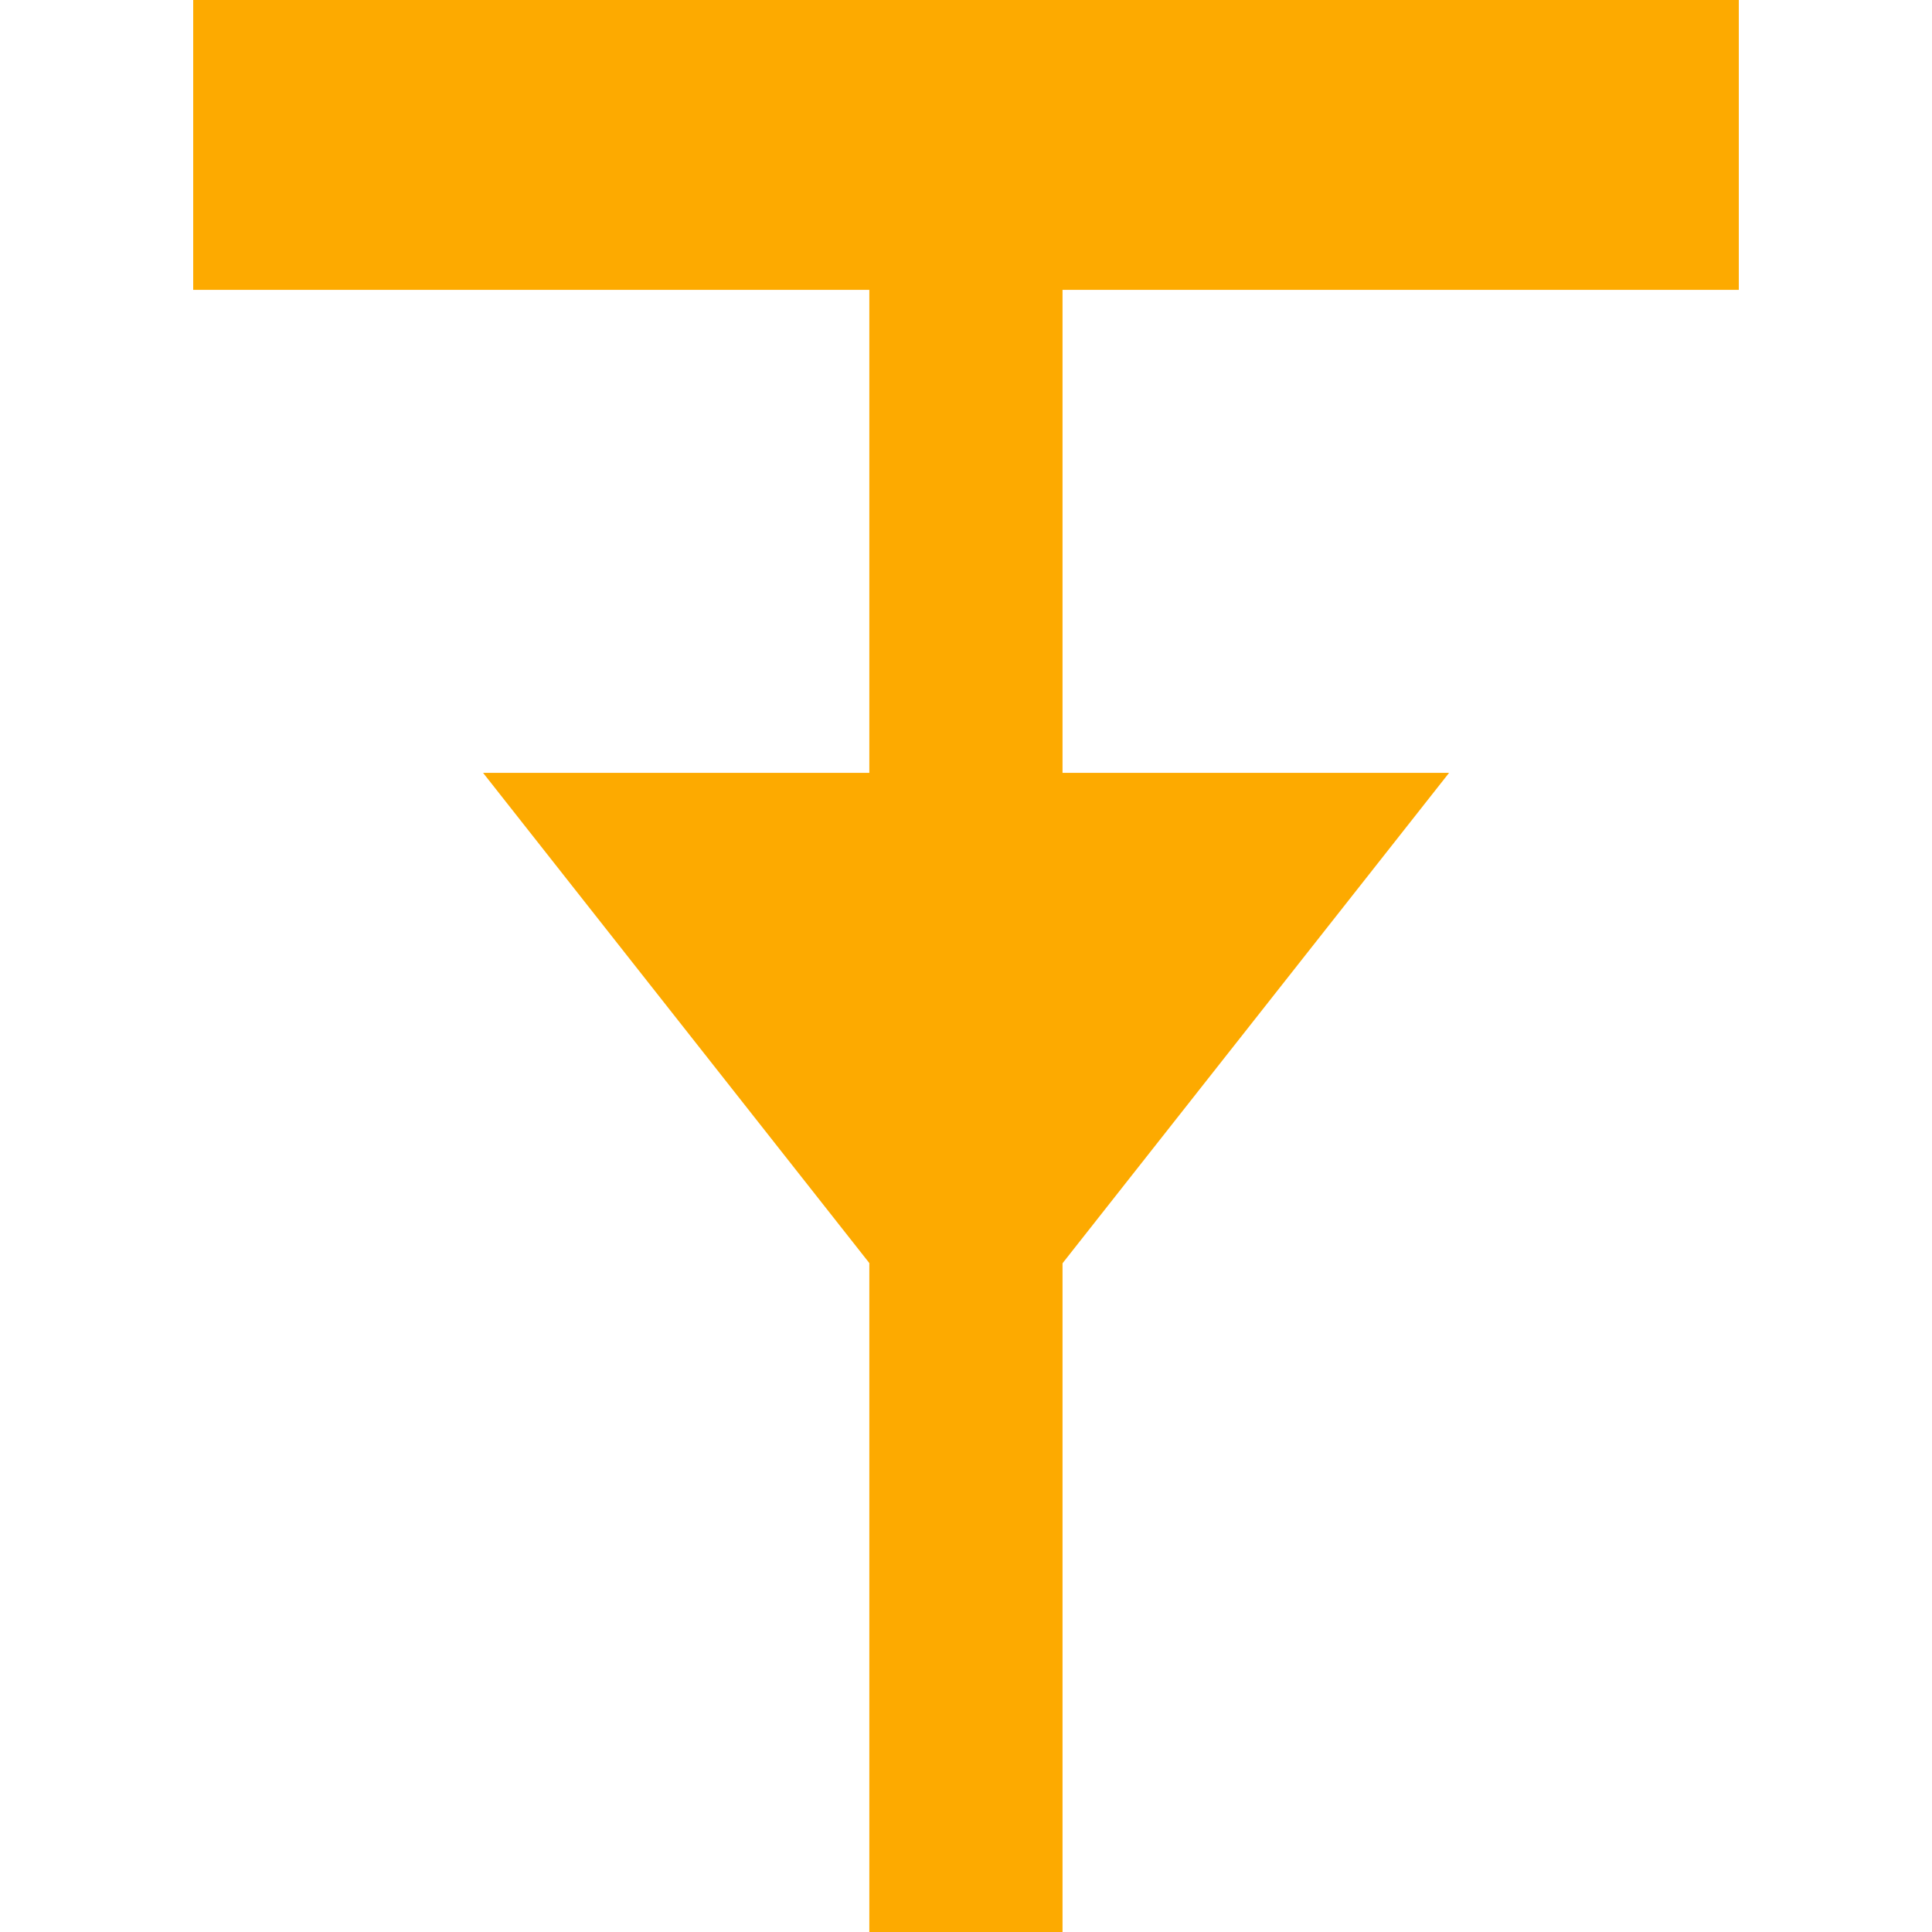
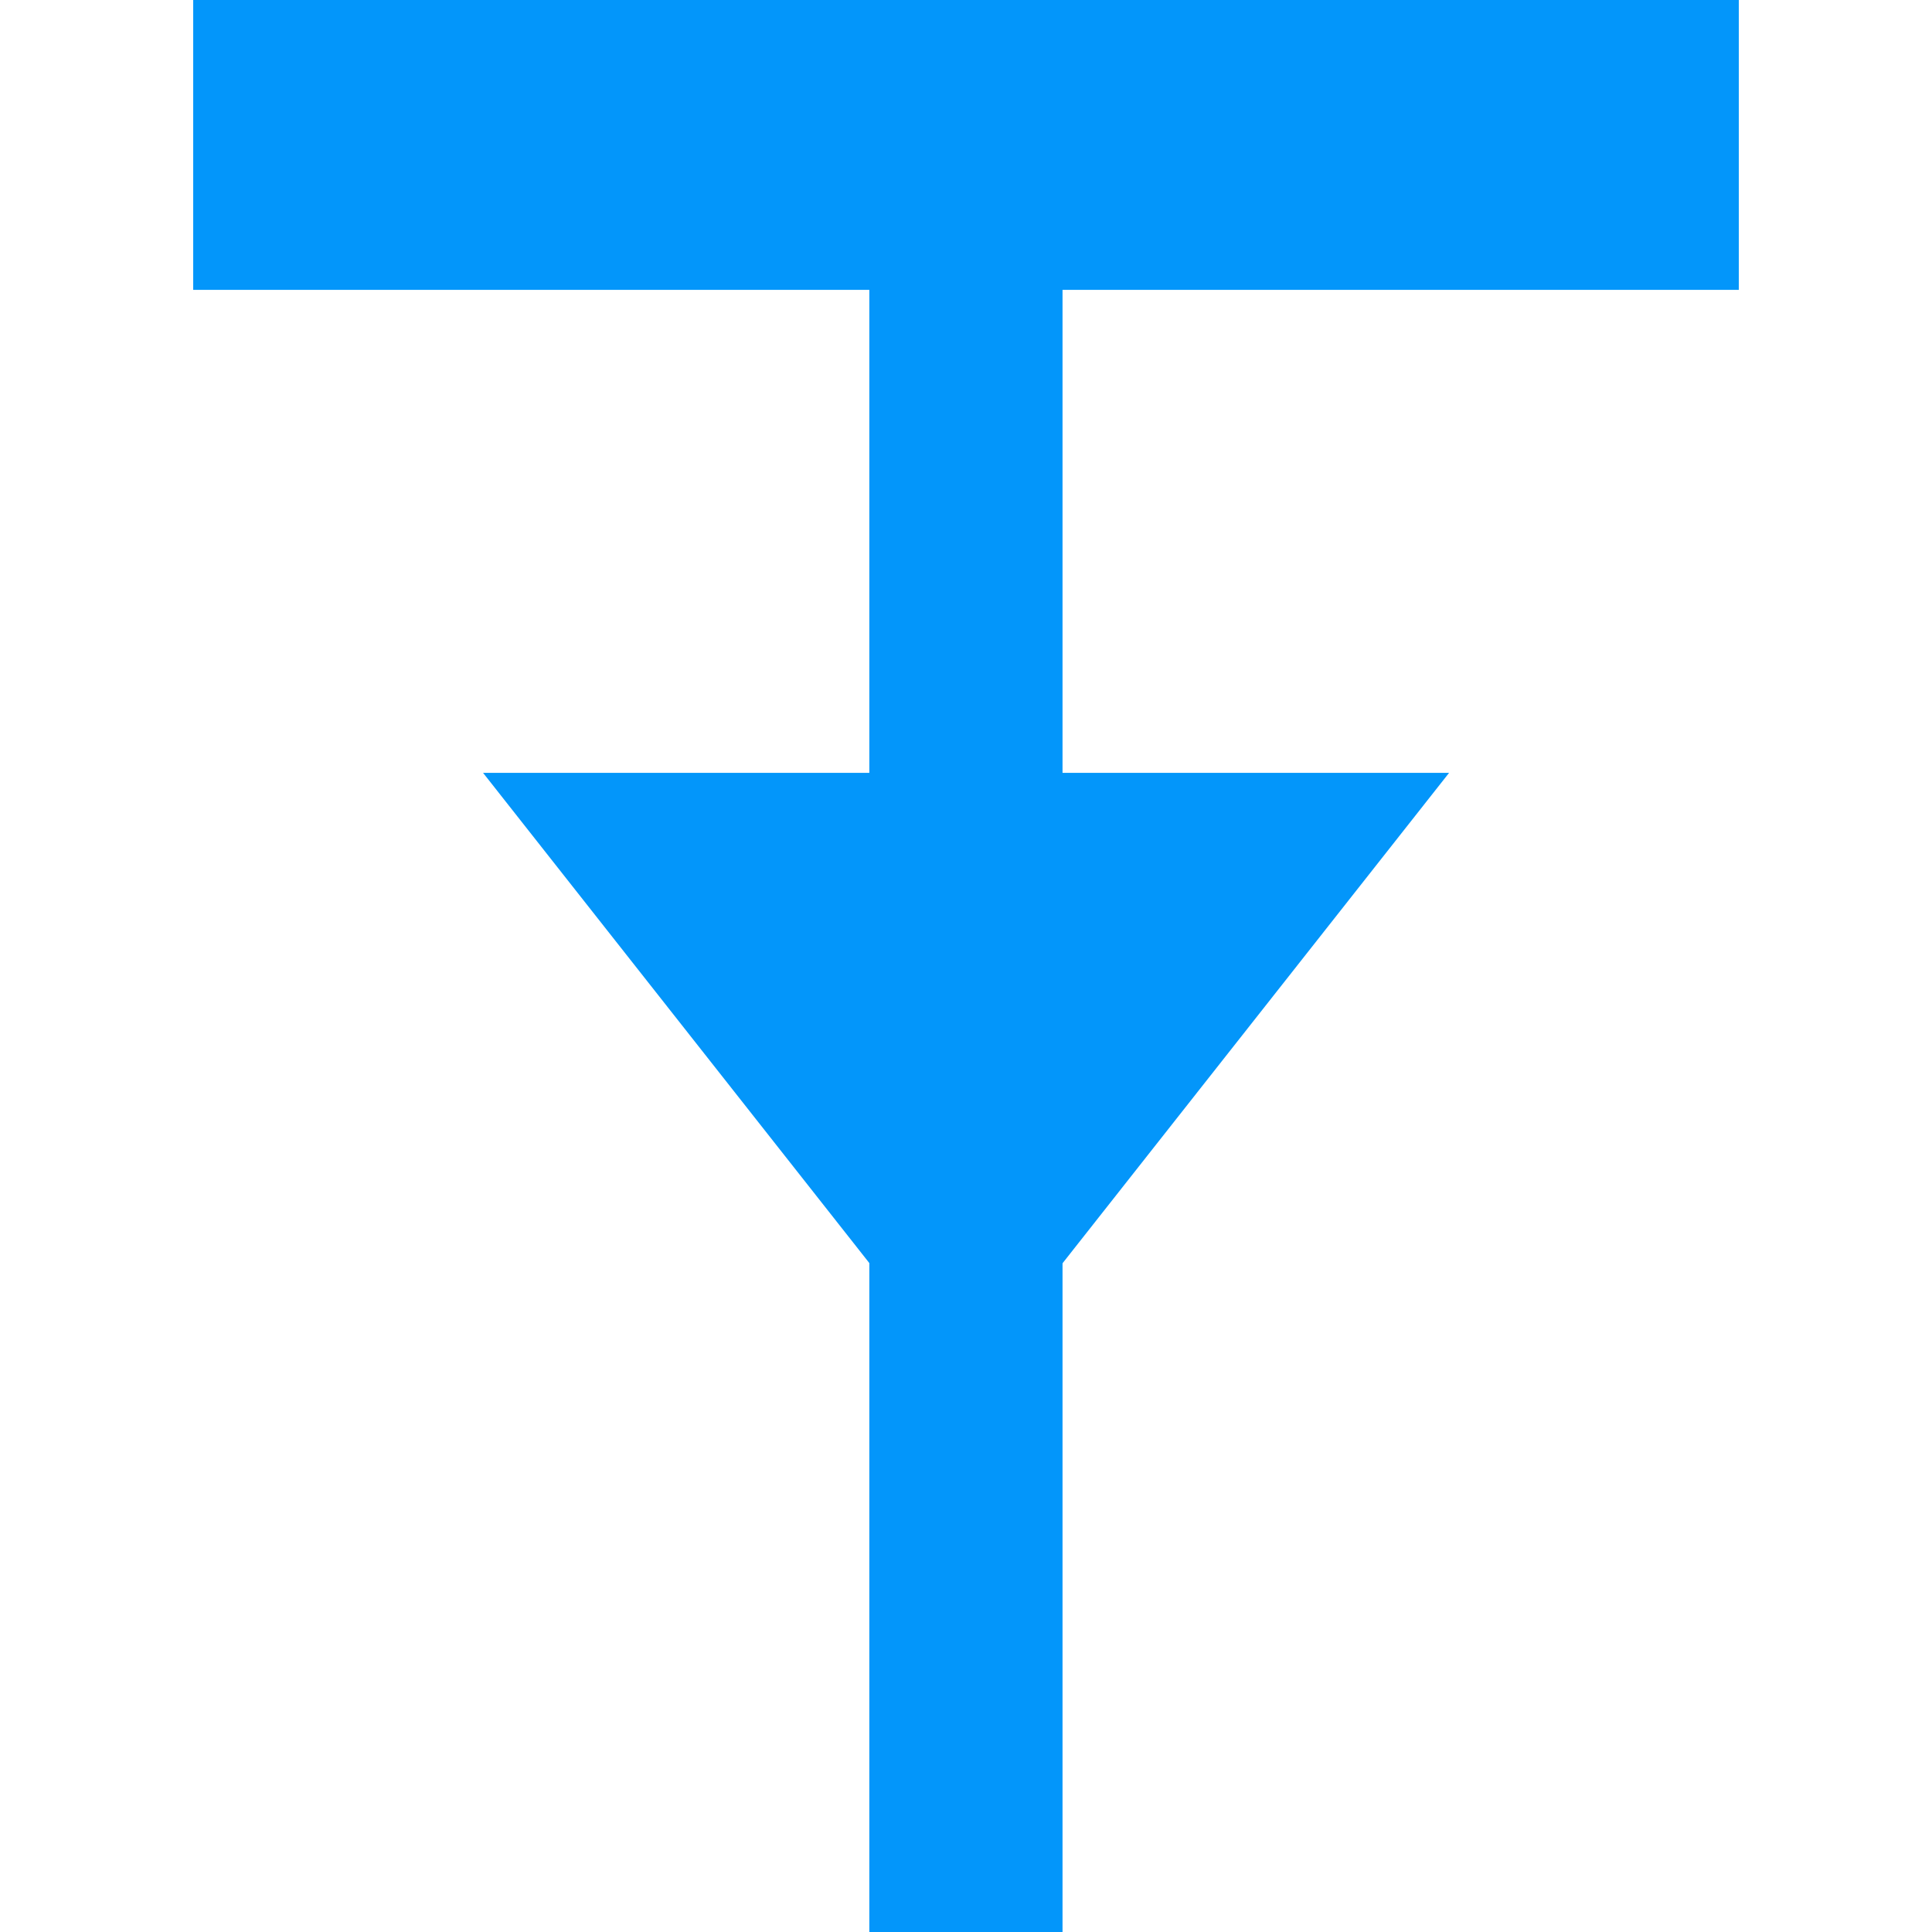
<svg xmlns="http://www.w3.org/2000/svg" version="1.1" x="0px" y="0px" width="20" height="20" viewBox="0 0 20 20" enable-background="new 0 0 10.104 12.644" xml:space="preserve" id="svg13">
  <defs id="defs17" />
-   <g id="Trigger" transform="matrix(1.583531,0,0,1.581778,2,1.162e-7)" style="fill:#fdaa00;fill-opacity:1">
-     <g id="g8" style="fill:#fdaa00;fill-opacity:1">
-       <g id="g4" style="fill:#fdaa00;fill-opacity:1">
-         <path d="M 10.104,1.897 H 5.683 V 12.644 h -1.263 V 1.897 H 0 V 0 h 10.104 z" id="path2" style="fill:#fdaa00;fill-opacity:1" />
+   <g id="Trigger" transform="matrix(1.583531,0,0,1.581778,2,1.162e-7)" style="fill:#0396fa;fill-opacity:1">
+     <g id="g8" style="fill:#0396fa;fill-opacity:1">
+       <g id="g4" style="fill:#0396fa;fill-opacity:1">
+         <path d="M 10.104,1.897 H 5.683 V 12.644 h -1.263 V 1.897 H 0 V 0 h 10.104 z" id="path2" style="fill:#0396fa;fill-opacity:1" />
      </g>
-       <path style="fill:#fdaa00;fill-opacity:1" d="M 5.052,9.069 1.895,5.058 h 6.315 z" id="polygon6" />
+       <path style="fill:#0396fa;fill-opacity:1" d="M 5.052,9.069 1.895,5.058 h 6.315 z" id="polygon6" />
    </g>
  </g>
-   <g id="Exit" transform="matrix(1.979414,0,0,1.979414,-10.72263,4.451058)" style="fill:#fdaa00;fill-opacity:1">
+   <g id="Exit" transform="matrix(1.979414,0,0,1.979414,-10.72263,4.451058)">
</g>
-   <g id="Loop" transform="matrix(1.979414,0,0,1.979414,-10.72263,4.451058)" style="fill:#fdaa00;fill-opacity:1">
+   <g id="Loop" transform="matrix(1.979414,0,0,1.979414,-10.72263,4.451058)">
</g>
</svg>
